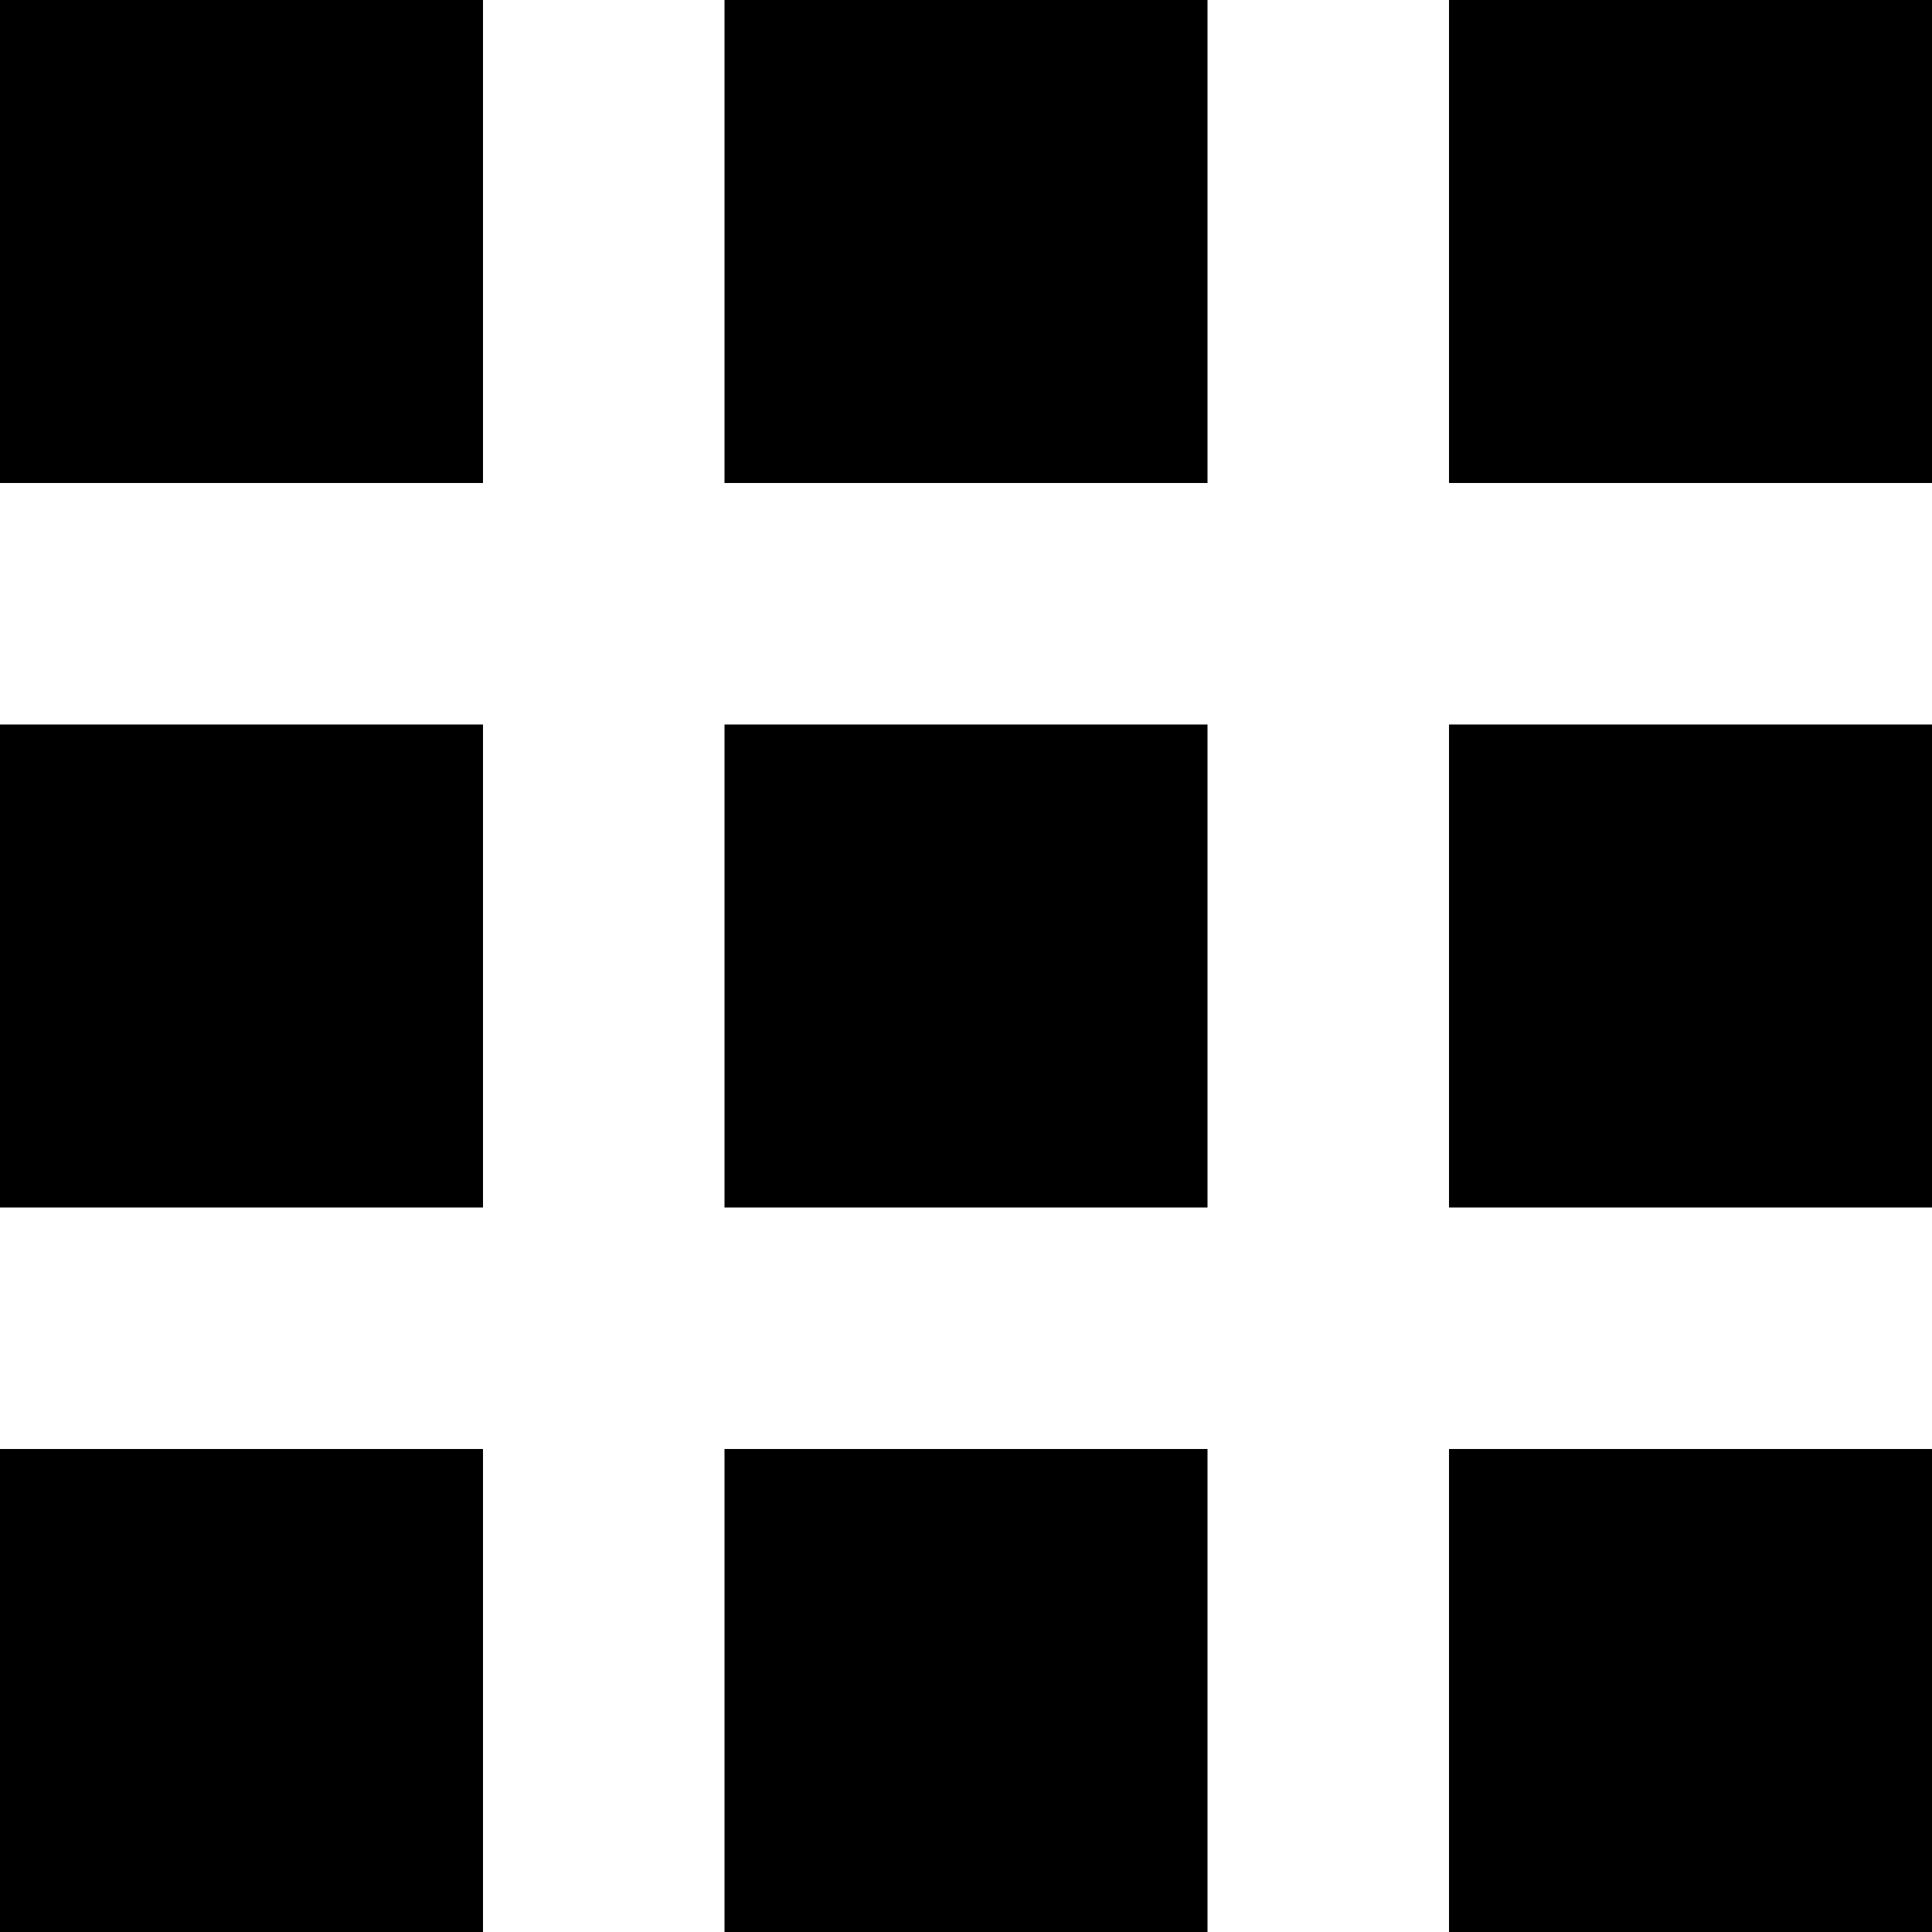
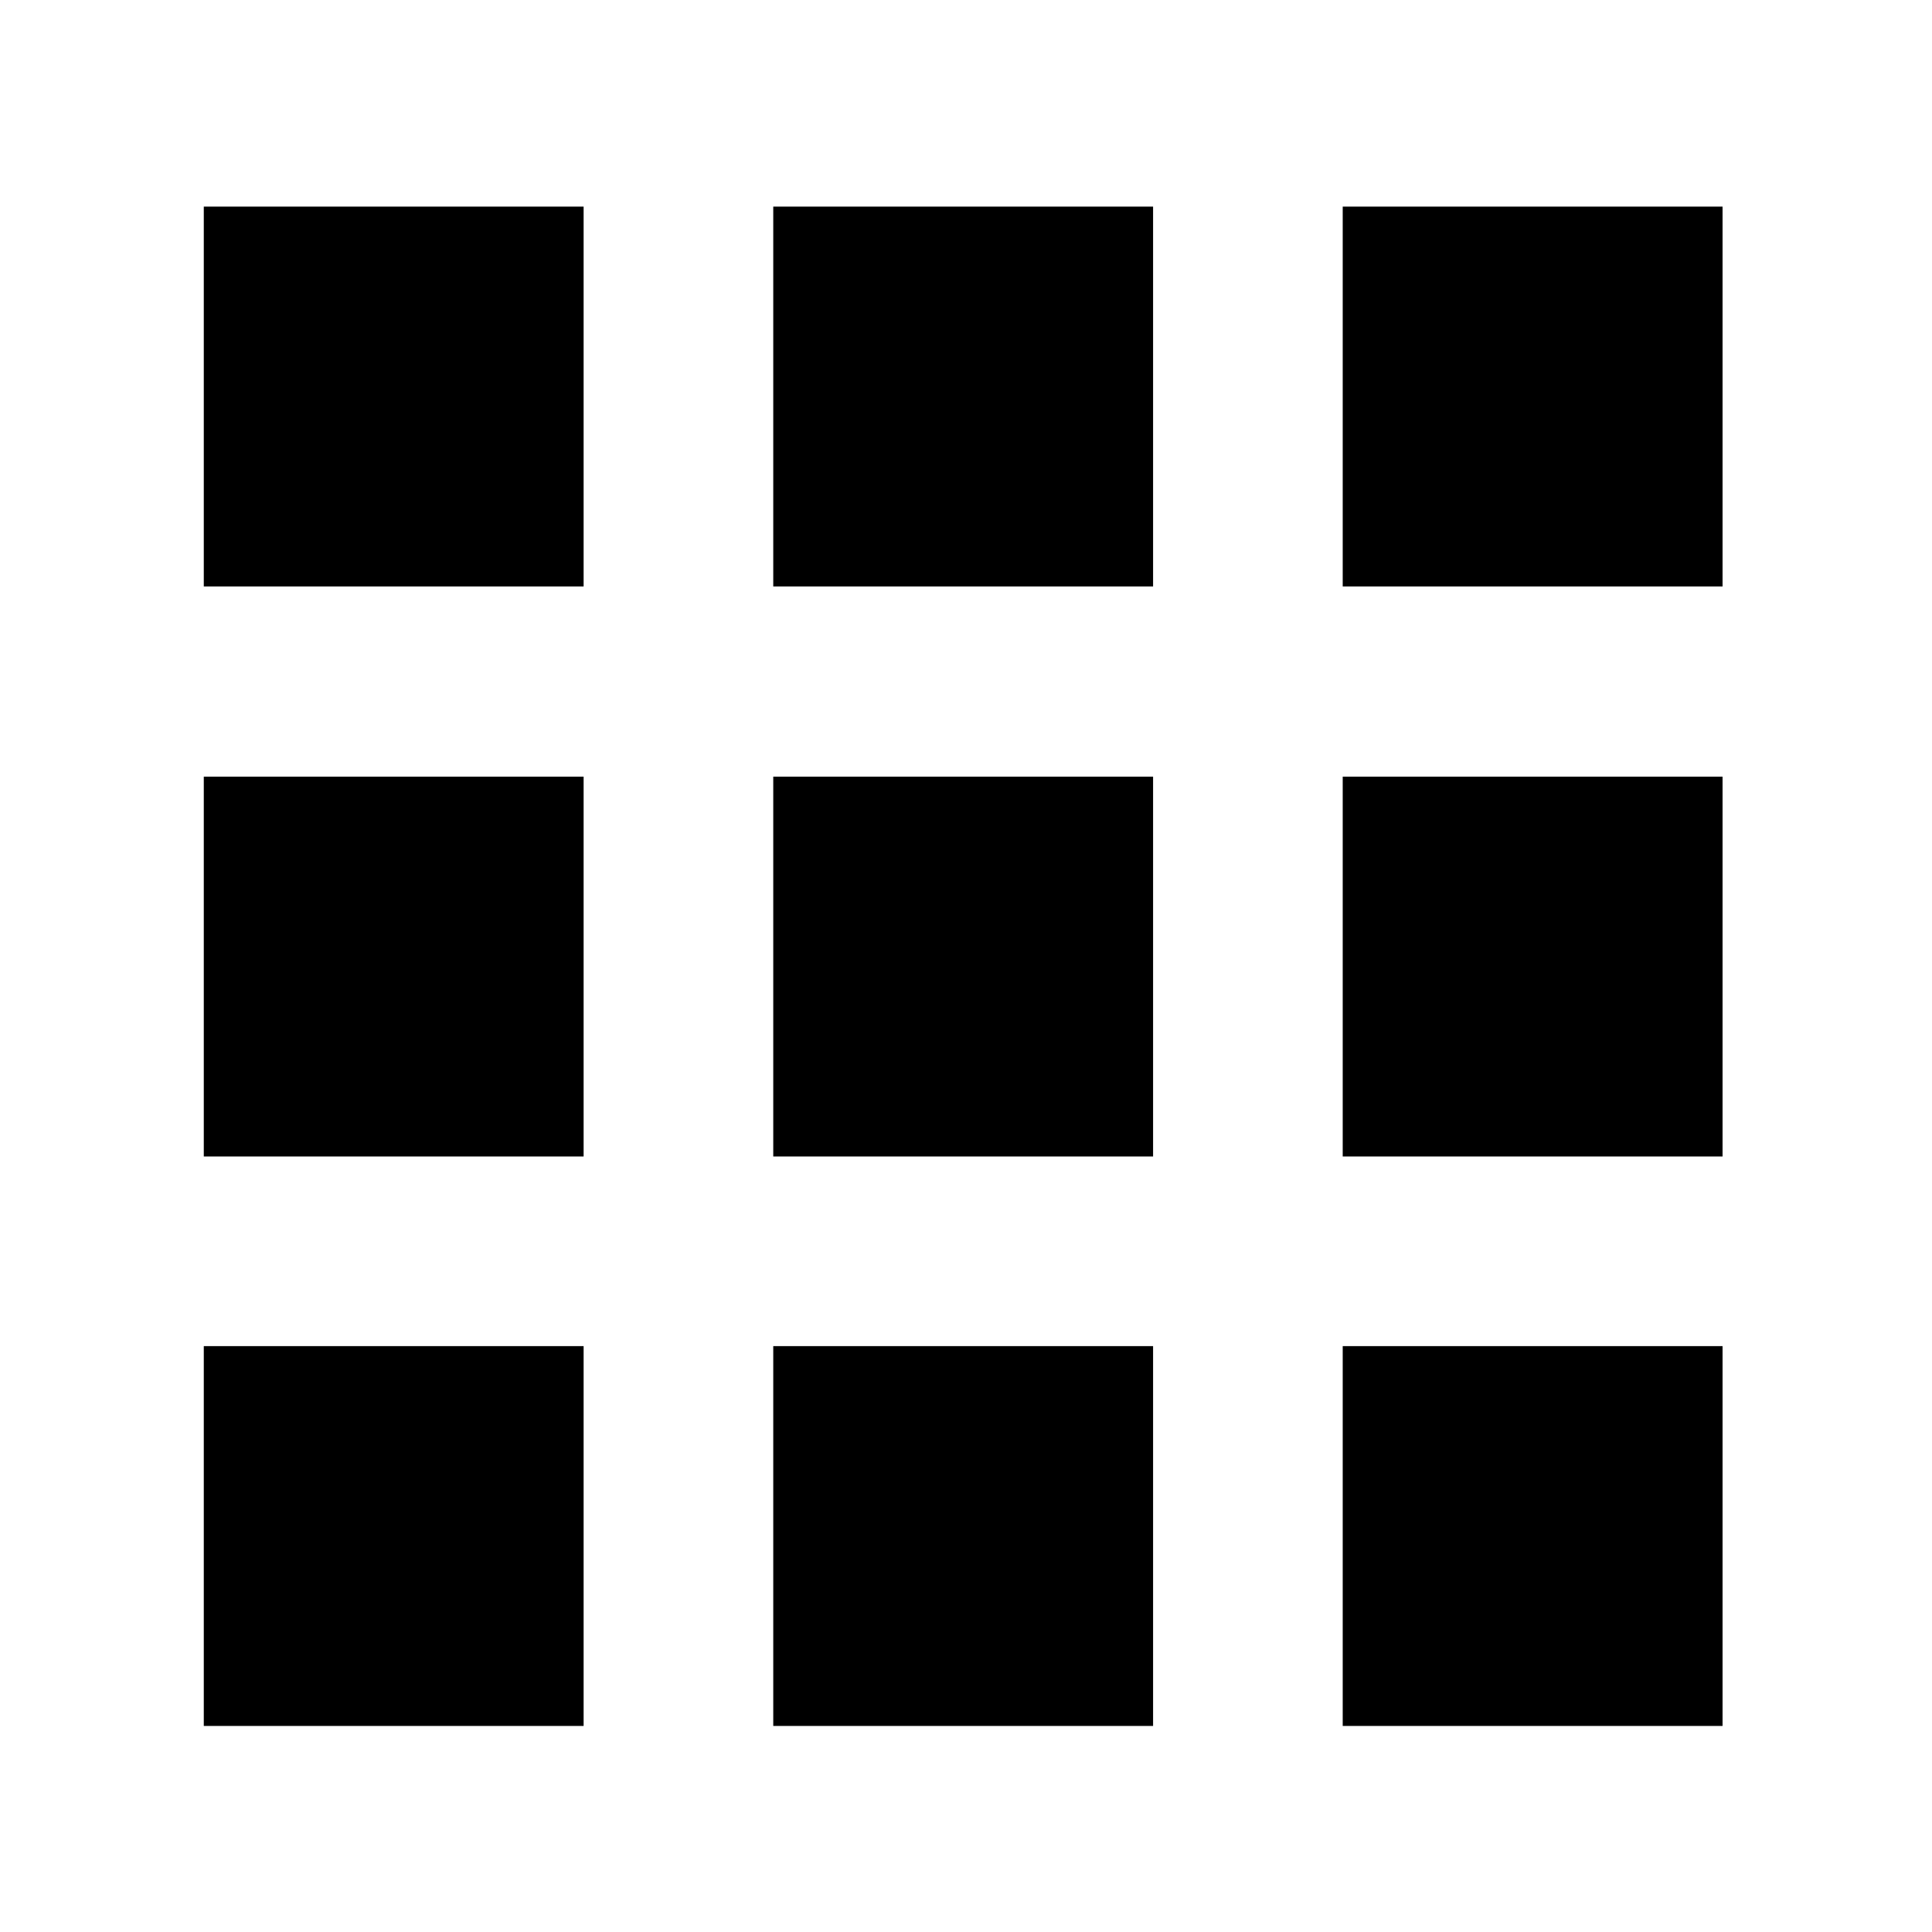
- <svg xmlns="http://www.w3.org/2000/svg" version="1.1" id="Capa_1" x="0px" y="0px" viewBox="0 0 341.333 341.333" style="enable-background:new 0 0 341.333 341.333;" xml:space="preserve">
+ <svg xmlns="http://www.w3.org/2000/svg" version="1.1" id="Capa_1" x="0px" y="0px" viewBox="0 0 341.3 341.3" style="enable-background:new 0 0 341.3 341.3;" xml:space="preserve">
  <g>
    <g>
      <g>
-         <rect x="128" y="128" width="85.333" height="85.333" />
-         <rect x="0" y="0" width="85.333" height="85.333" />
-         <rect x="128" y="256" width="85.333" height="85.333" />
-         <rect x="0" y="128" width="85.333" height="85.333" />
-         <rect x="0" y="256" width="85.333" height="85.333" />
-         <rect x="256" y="0" width="85.333" height="85.333" />
-         <rect x="128" y="0" width="85.333" height="85.333" />
-         <rect x="256" y="128" width="85.333" height="85.333" />
-         <rect x="256" y="256" width="85.333" height="85.333" />
+         <rect x="136.6" y="137.2" width="67.1" height="67.1" />
+         <rect x="36" y="36.5" width="67.1" height="67.1" />
+         <rect x="136.6" y="237.8" width="67.1" height="67.1" />
+         <rect x="36" y="137.2" width="67.1" height="67.1" />
+         <rect x="36" y="237.8" width="67.1" height="67.1" />
+         <rect x="237.2" y="36.5" width="67.1" height="67.1" />
+         <rect x="136.6" y="36.5" width="67.1" height="67.1" />
+         <rect x="237.2" y="137.2" width="67.1" height="67.1" />
+         <rect x="237.2" y="237.8" width="67.1" height="67.1" />
      </g>
    </g>
  </g>
-   <g>
- </g>
-   <g>
- </g>
-   <g>
- </g>
-   <g>
- </g>
-   <g>
- </g>
-   <g>
- </g>
-   <g>
- </g>
-   <g>
- </g>
-   <g>
- </g>
-   <g>
- </g>
-   <g>
- </g>
-   <g>
- </g>
-   <g>
- </g>
-   <g>
- </g>
-   <g>
- </g>
</svg>
